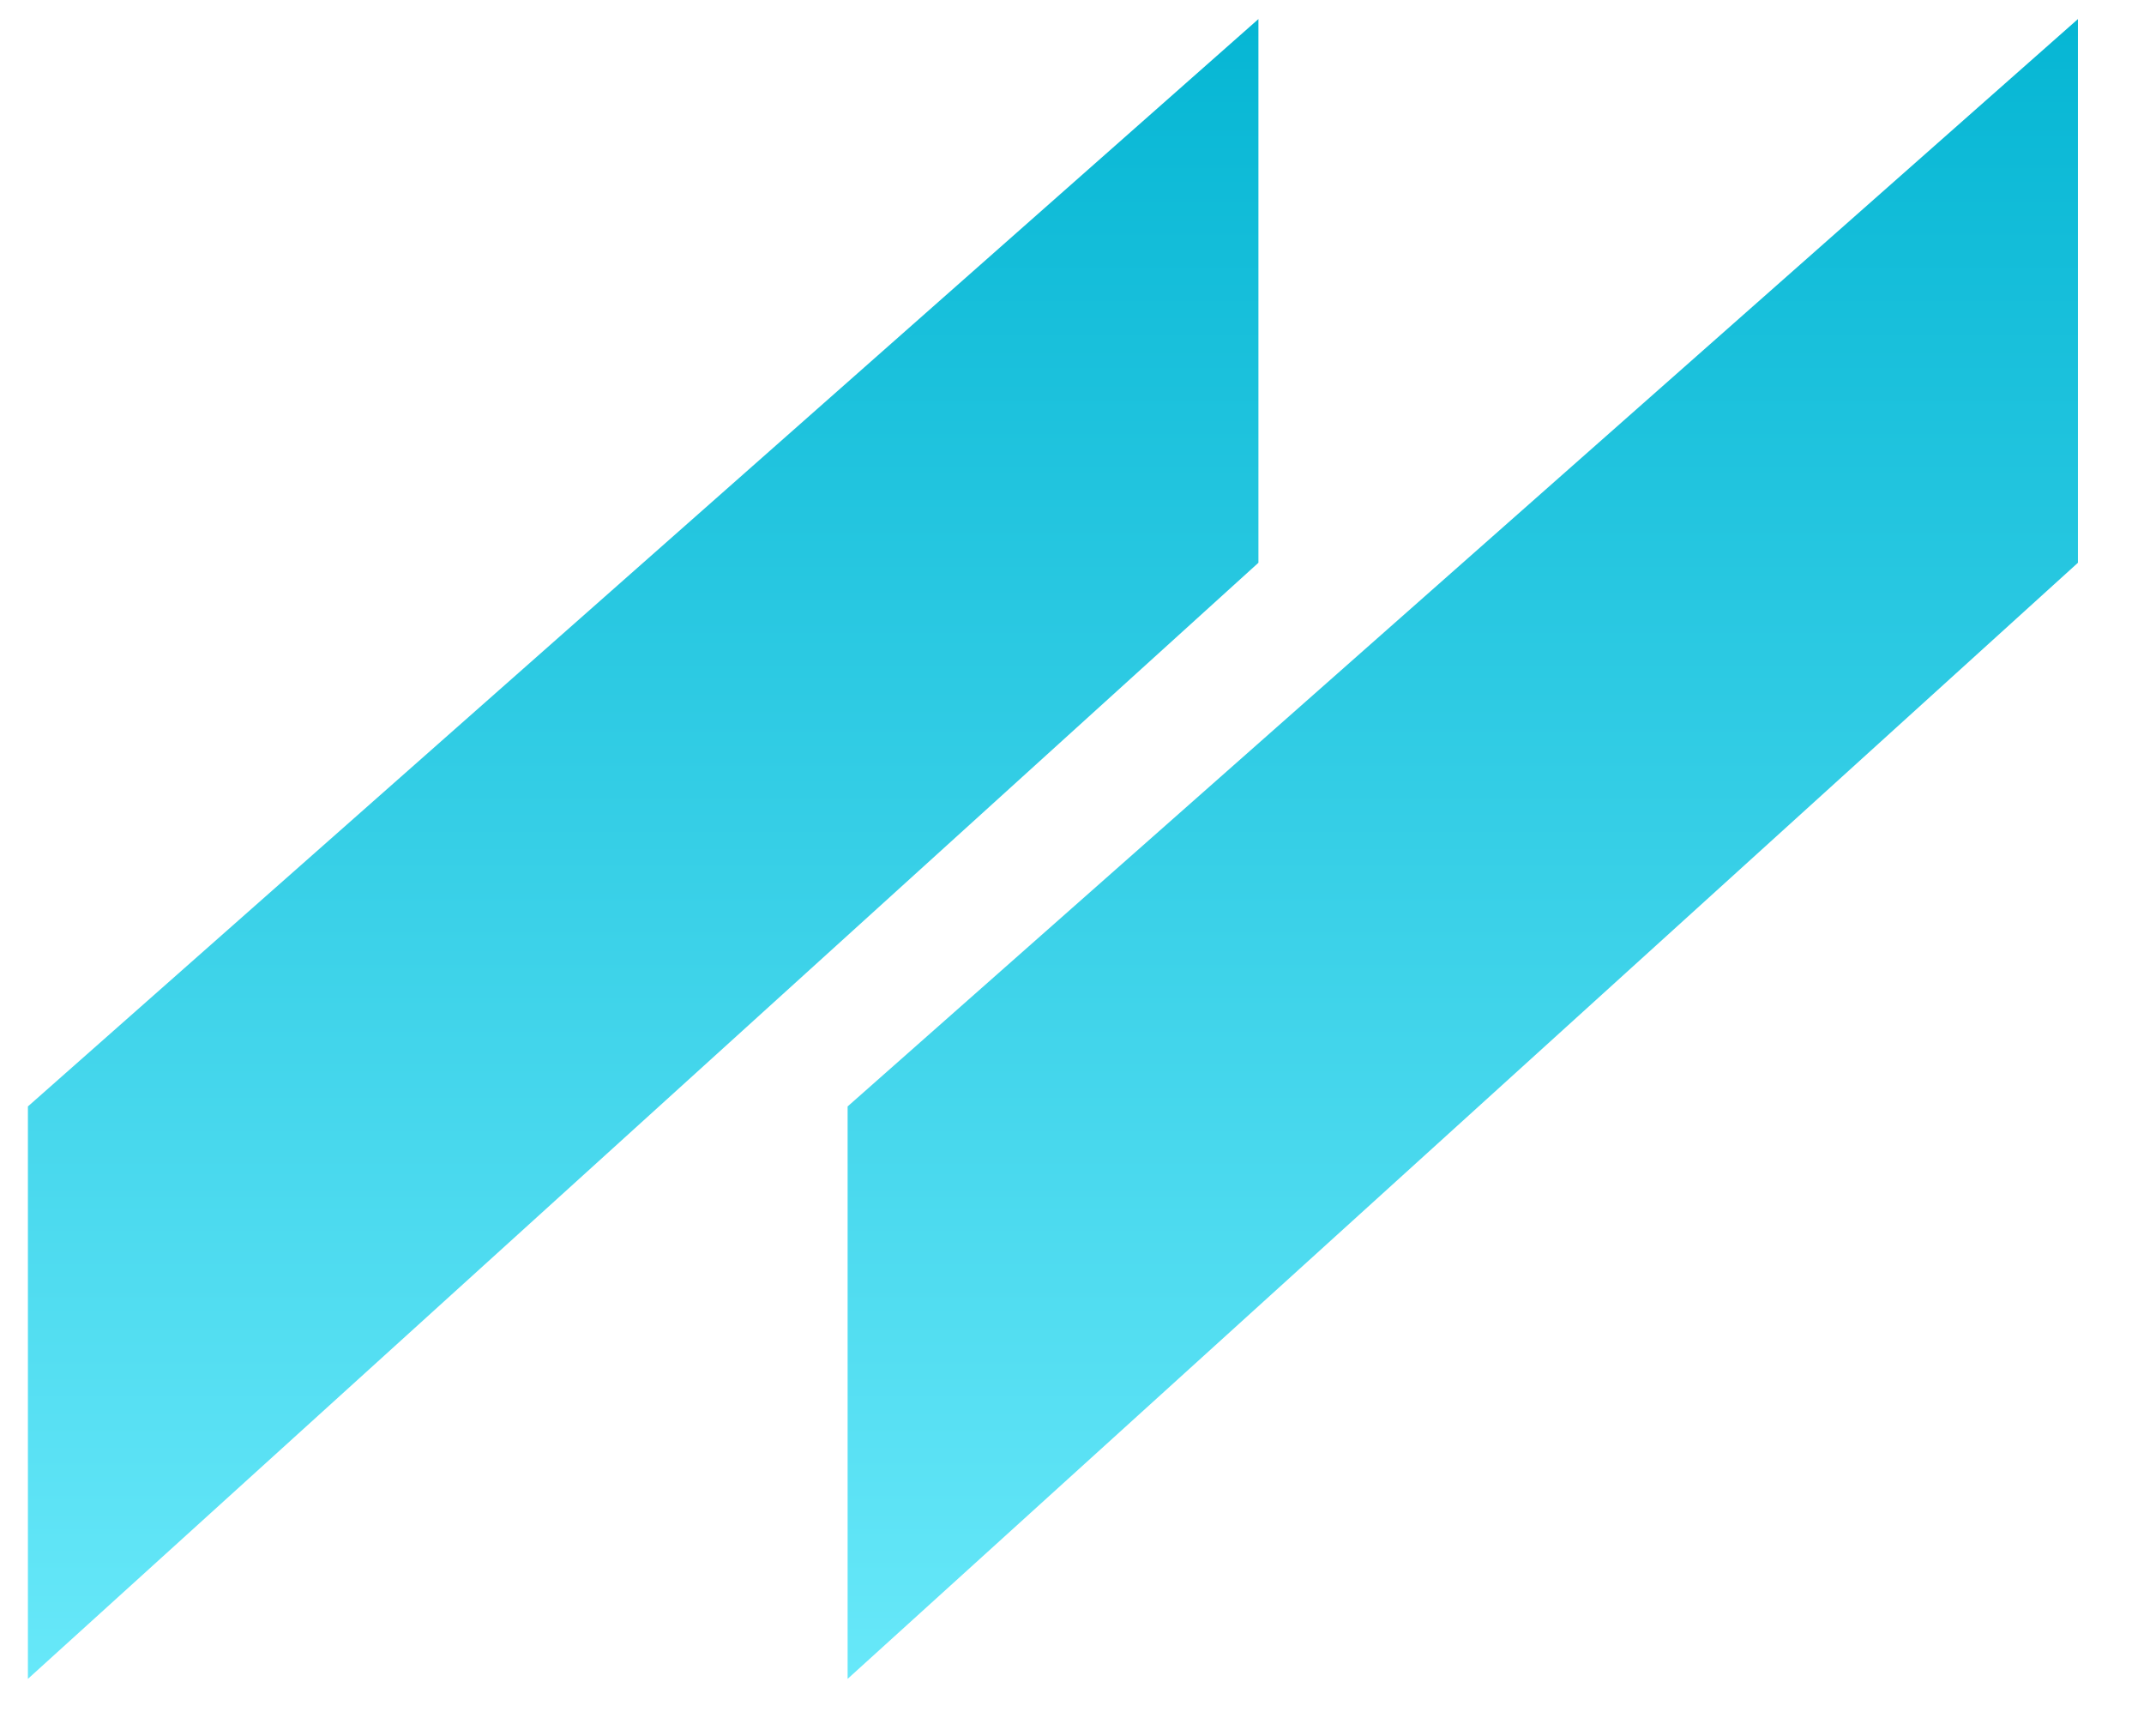
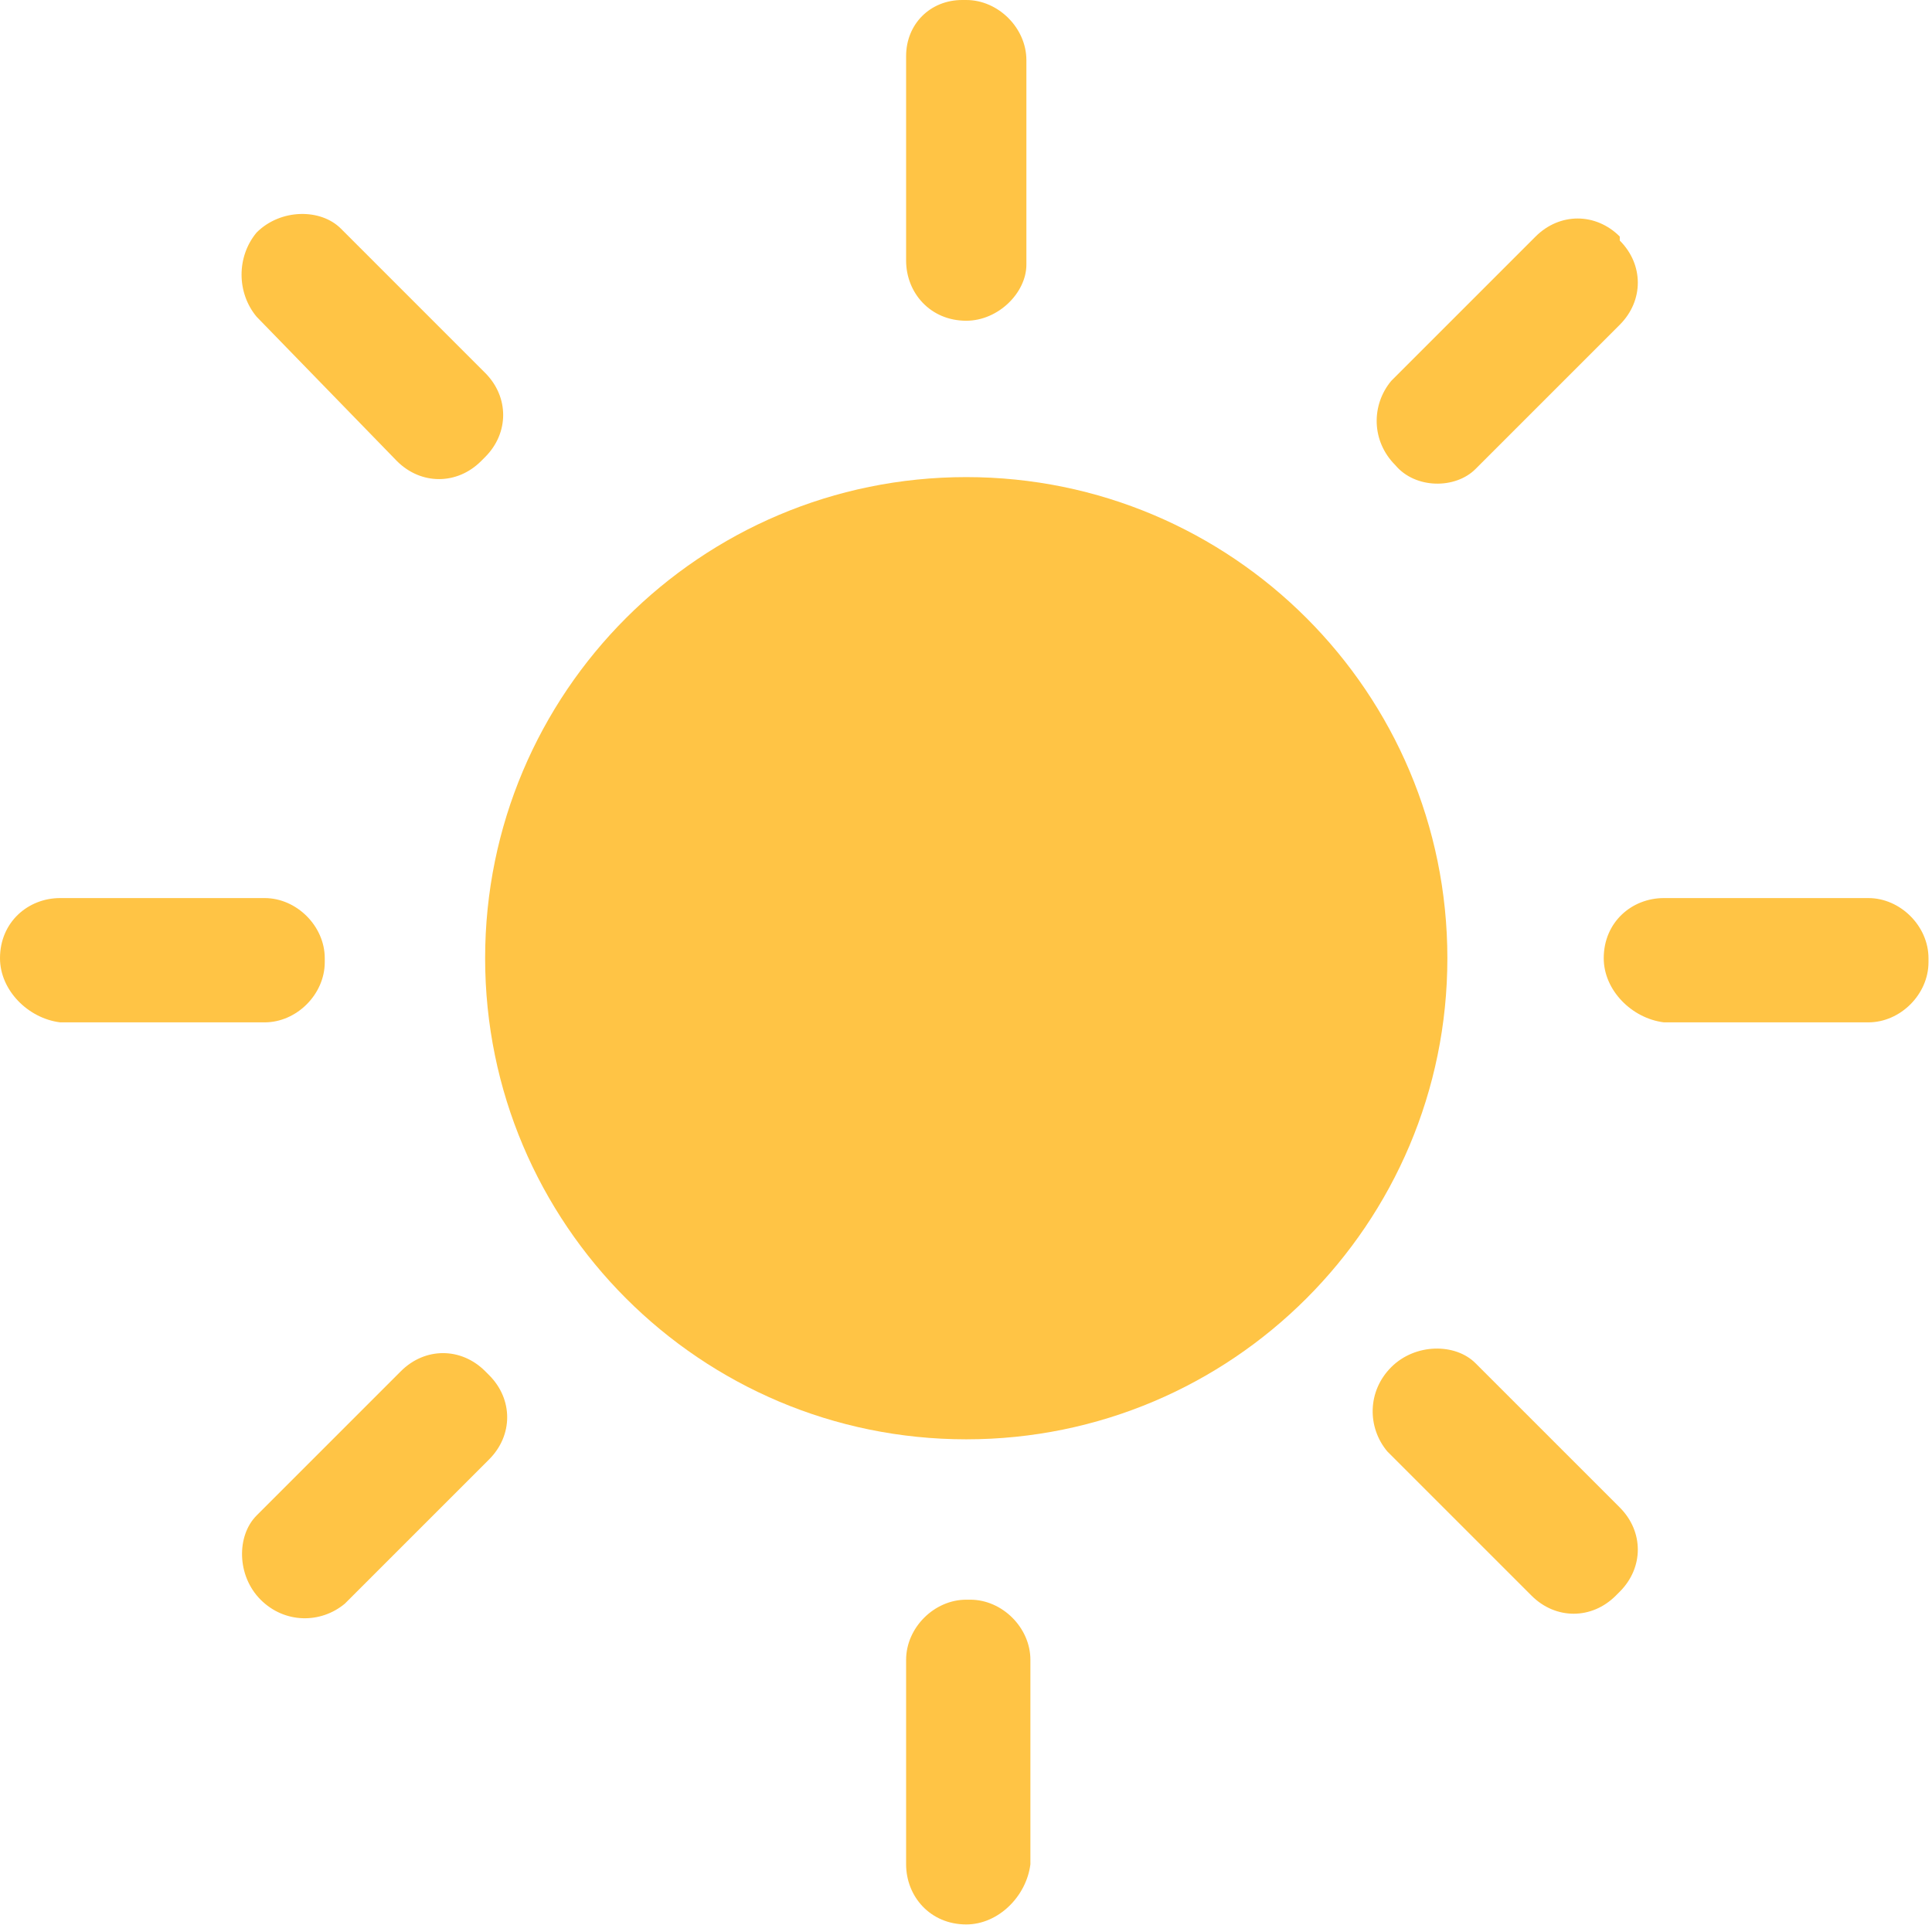
- <svg xmlns="http://www.w3.org/2000/svg" xmlns:xlink="http://www.w3.org/1999/xlink" version="1.1" preserveAspectRatio="xMidYMid meet" viewBox="344.564 330.278 111.737 91.218" width="53.87" height="43.61">
-   <defs>
-     <path d="M453.3 331.28L453.3 359.85L388.64 418.5L388.64 388.42L453.3 331.28Z" id="aFZf6T5ED" />
-     <linearGradient id="gradientb2ThqnP5Op" gradientUnits="userSpaceOnUse" x1="420.97" y1="331.28" x2="420.97" y2="418.5">
-       <stop style="stop-color: #06b6d4;stop-opacity: 1" offset="0%" />
-       <stop style="stop-color: #67e8f9;stop-opacity: 1" offset="100%" />
-     </linearGradient>
-     <path d="M410.23 331.28L410.23 359.85L345.56 418.5L345.56 388.42L410.23 331.28Z" id="a9fehgwfM" />
-     <linearGradient id="gradientk1wNV9Ostb" gradientUnits="userSpaceOnUse" x1="377.89" y1="331.28" x2="377.89" y2="418.5">
-       <stop style="stop-color: #06b6d4;stop-opacity: 1" offset="0%" />
-       <stop style="stop-color: #67e8f9;stop-opacity: 1" offset="100%" />
-     </linearGradient>
-   </defs>
-   <g>
-     <g>
-       <use xlink:href="#aFZf6T5ED" opacity="1" fill="url(#gradientb2ThqnP5Op)" />
-     </g>
-     <g>
-       <use xlink:href="#a9fehgwfM" opacity="1" fill="url(#gradientk1wNV9Ostb)" />
-     </g>
-   </g>
+ <svg xmlns="http://www.w3.org/2000/svg" t="1670599475839" class="icon" viewBox="0 0 1028 1024" version="1.1" p-id="8626" width="64.25" height="64">
+   <path d="M514.133 509.867m-256 0a256 256 0 1 0 512 0 256 256 0 1 0-512 0Z" fill="#FFC445" p-id="8627" />
+   <path d="M514.133 170.667c-19.2 0-32-14.933-32-32V29.867c0-17.067 12.8-29.867 29.867-29.867h2.133c17.067 0 32 14.933 32 32v108.8c0 14.933-14.933 29.867-32 29.867zM514.133 1024c-19.2 0-32-14.933-32-32v-108.8c0-17.067 14.933-32 32-32h2.133c17.067 0 32 14.933 32 32v108.8c-2.133 17.067-17.067 32-34.133 32zM853.333 509.867c0-19.2 14.933-32 32-32h108.8c17.067 0 32 14.933 32 32v2.133c0 17.067-14.933 32-32 32h-108.8c-17.067-2.133-32-17.067-32-34.133zM0 509.867c0-19.2 14.933-32 32-32h108.8c17.067 0 32 14.933 32 32v2.133c0 17.067-14.933 32-32 32H32c-17.067-2.133-32-17.067-32-34.133zM742.4 247.467c-12.8-12.8-12.8-32-2.133-44.8l76.8-76.8c12.8-12.8 32-12.8 44.8 0V128c12.8 12.8 12.8 32 0 44.8l-76.8 76.8c-10.667 10.667-32 10.667-42.667-2.133zM138.667 851.2c-12.8-12.8-12.8-34.133-2.133-44.8l76.8-76.8c12.8-12.8 32-12.8 44.8 0l2.133 2.133c12.8 12.8 12.8 32 0 44.8L183.467 853.333c-12.8 10.667-32 10.667-44.8-2.133zM740.267 727.467c12.8-12.8 34.133-12.8 44.8-2.133l76.8 76.8c12.8 12.8 12.8 32 0 44.8l-2.133 2.133c-12.8 12.8-32 12.8-44.8 0l-76.8-76.8c-10.667-12.8-10.667-32 2.133-44.8zM136.533 123.733c12.8-12.8 34.133-12.8 44.8-2.133l76.8 76.8c12.8 12.8 12.8 32 0 44.8l-2.133 2.133c-12.8 12.8-32 12.8-44.8 0L136.533 168.533c-10.667-12.8-10.667-32 0-44.8z" fill="#FFC445" p-id="8628" />
</svg>
